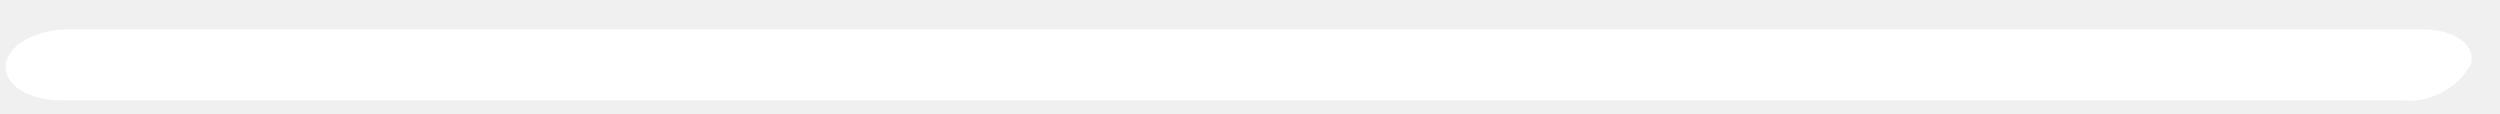
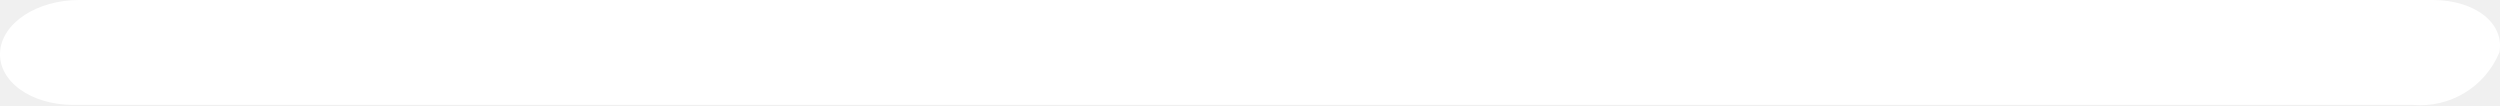
- <svg xmlns="http://www.w3.org/2000/svg" width="66" height="3" viewBox="0 0 66 3" fill="none">
-   <path d="M63.379 2.648H1.608C0.746 2.648 0.094 2.229 0.153 1.705C0.211 1.181 0.956 0.773 1.829 0.773H63.938C64.8 0.773 65.382 1.193 65.23 1.705C65.047 2.025 64.774 2.285 64.445 2.452C64.117 2.62 63.746 2.688 63.379 2.648Z" fill="white" />
+ <svg xmlns="http://www.w3.org/2000/svg" width="58.842" height="2.476" viewBox="0 0 58.842 2.476" fill="none">
+   <defs />
+   <path id="Vector" d="M56.79 2.469L1.724 2.469C0.734 2.469 -0.034 1.921 0.001 1.234C0.036 0.547 0.863 0 1.864 0L57.255 0C58.257 0 58.955 0.547 58.827 1.234C58.663 1.63 58.377 1.963 58.011 2.185C57.644 2.407 57.217 2.506 56.79 2.469Z" fill="#FFFFFF" fill-opacity="1" fill-rule="nonzero" />
</svg>
